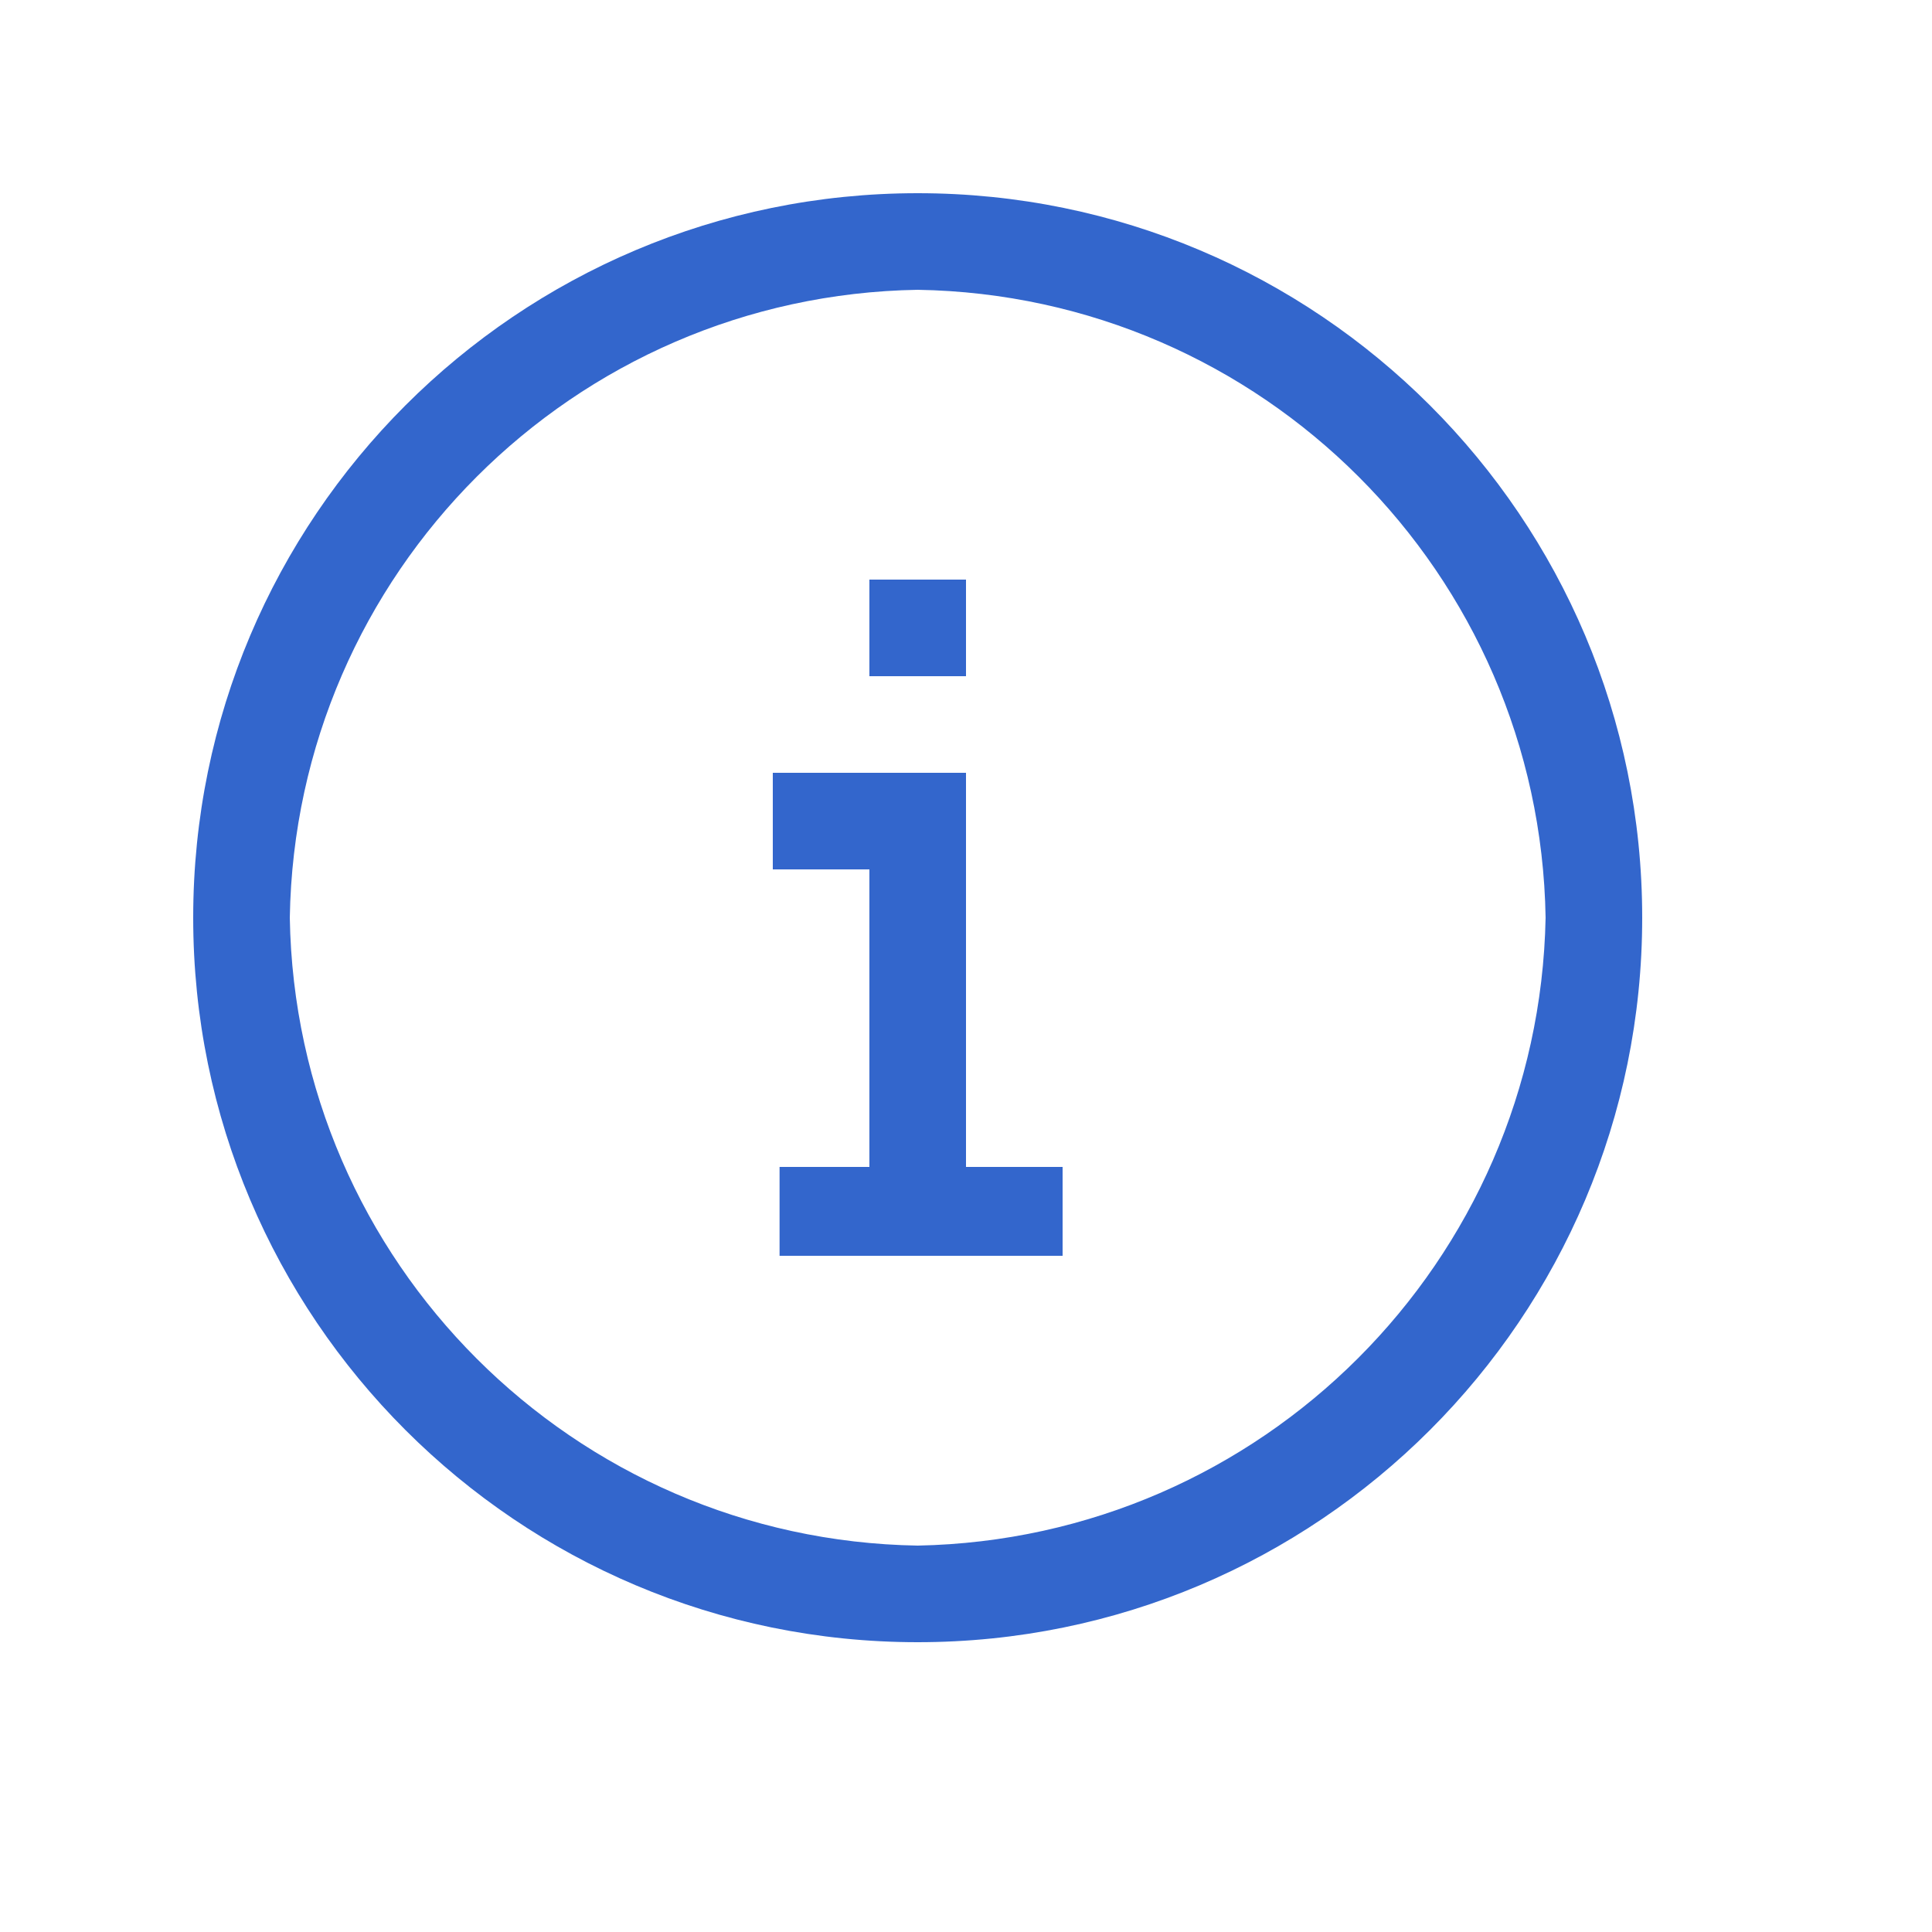
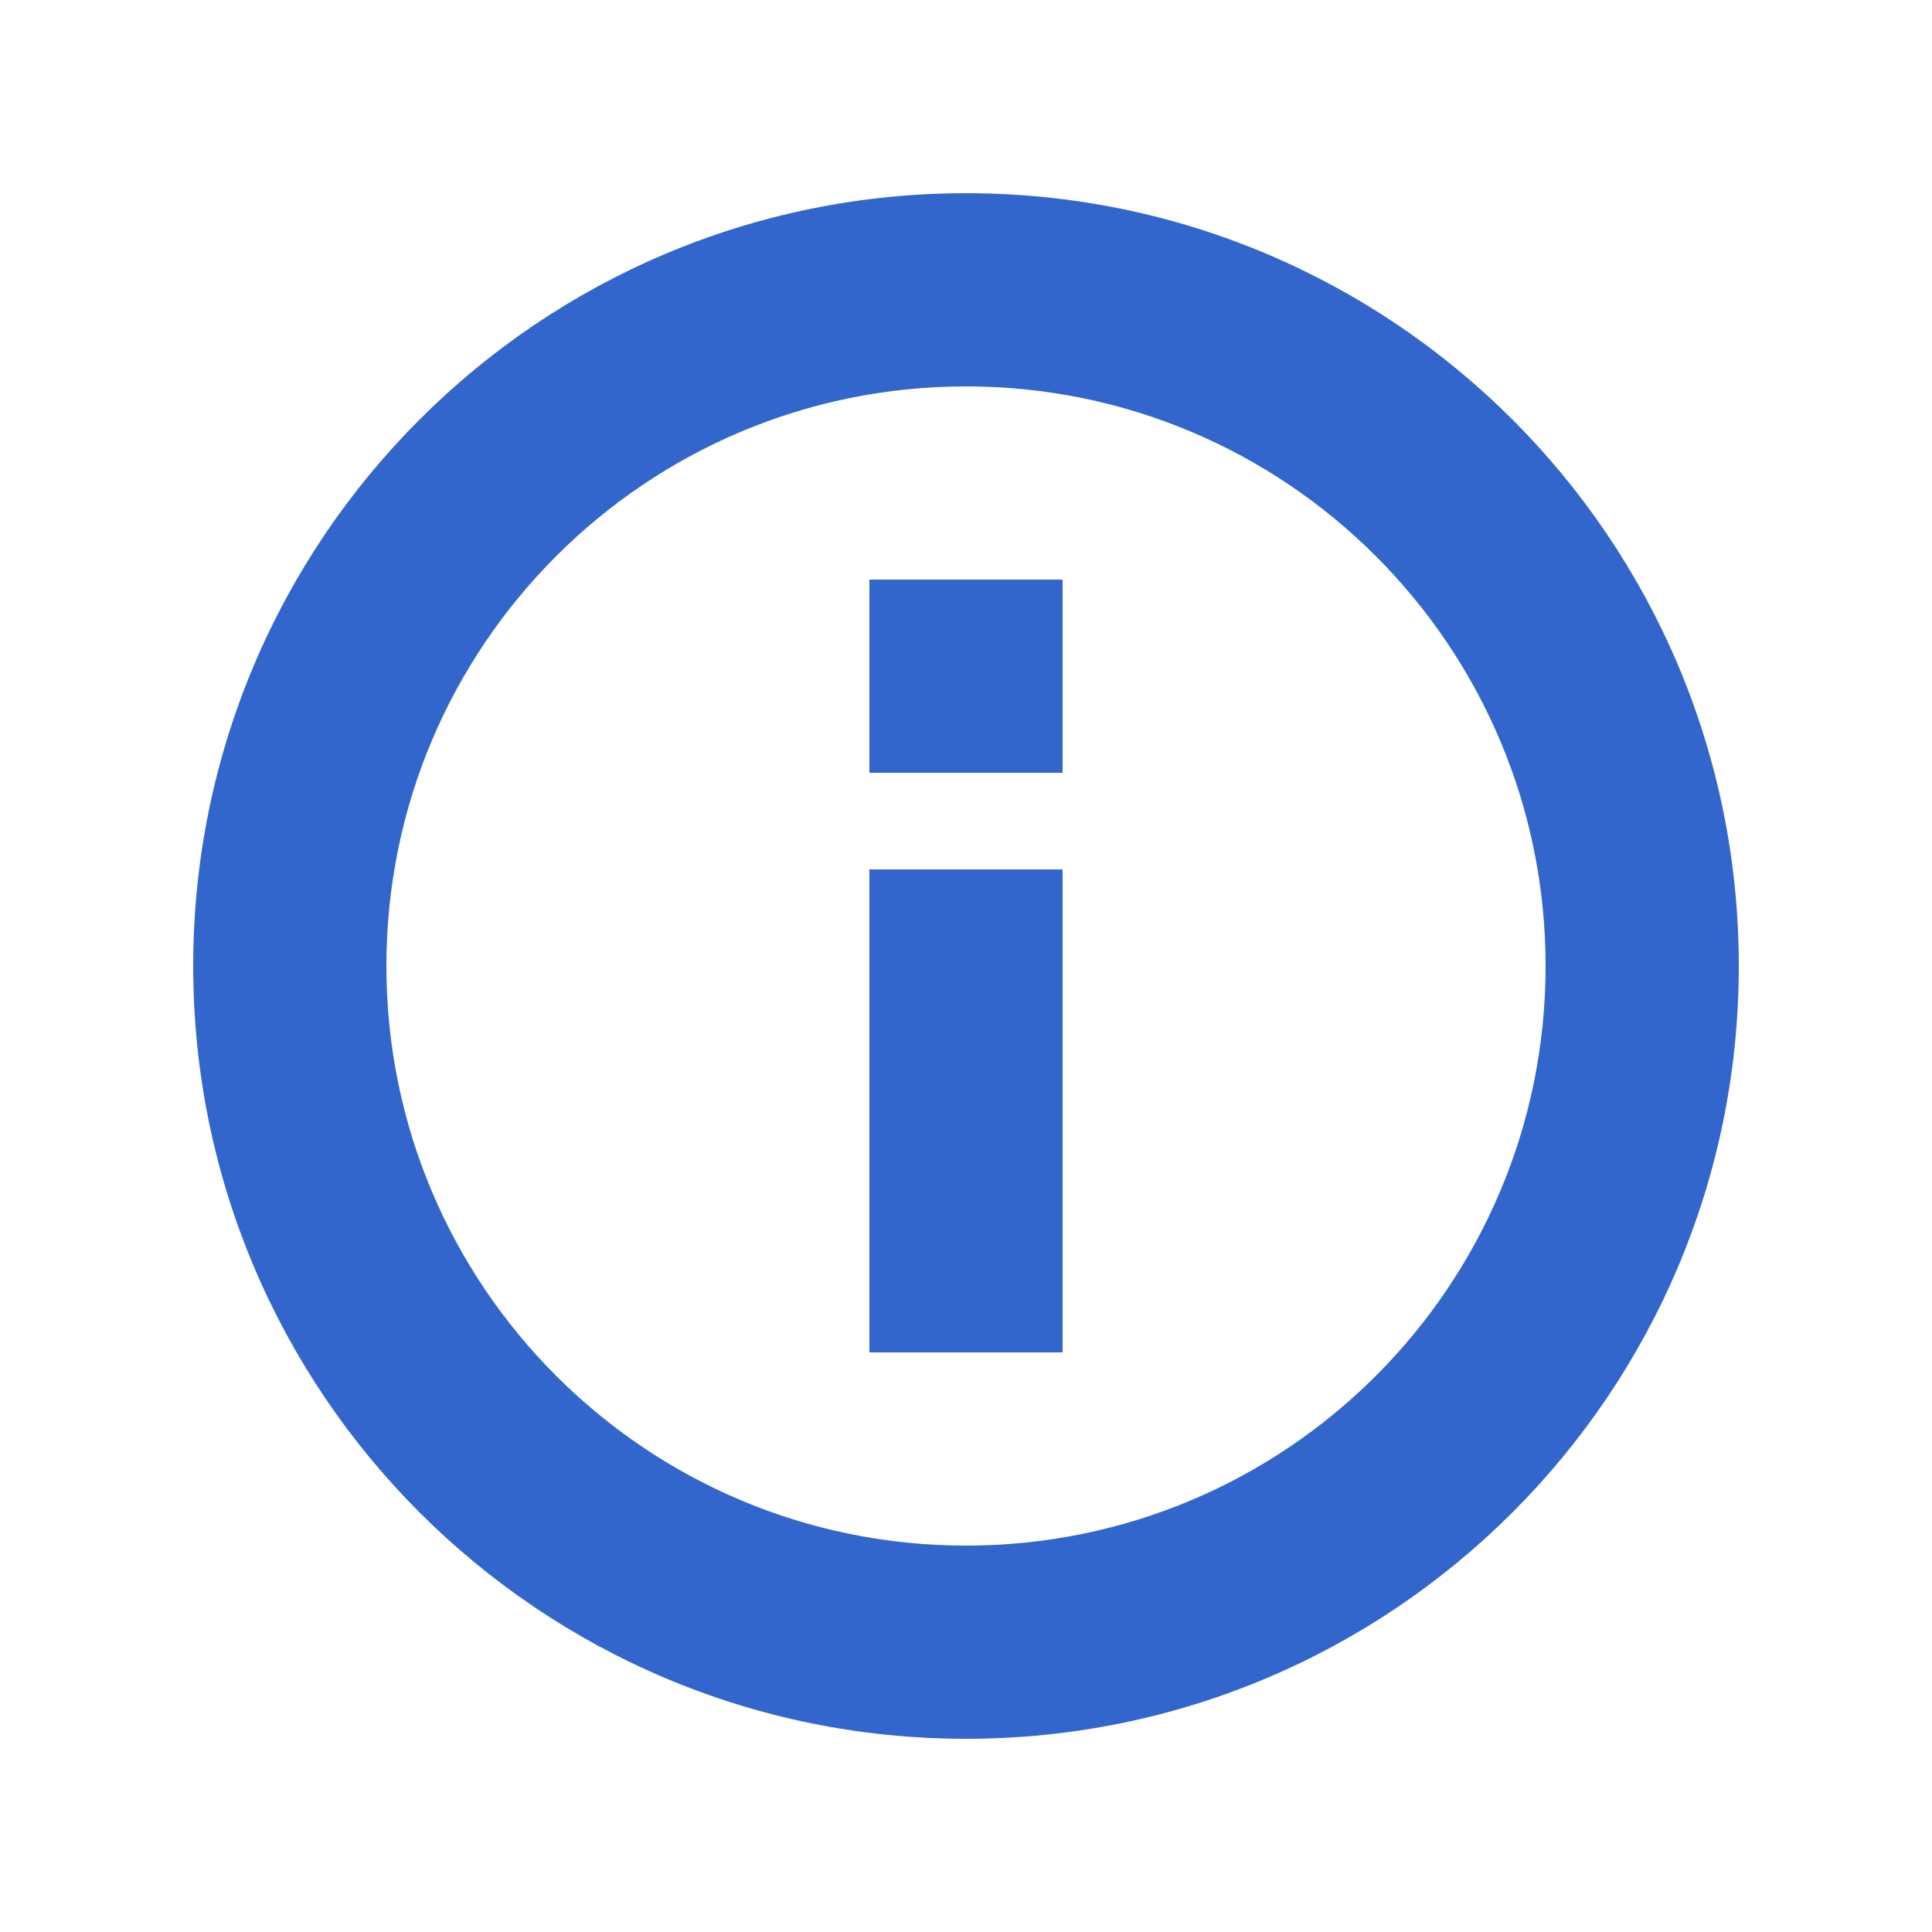
<svg xmlns="http://www.w3.org/2000/svg" width="20" height="20" viewBox="0 0 20 20">
-   <path fill="#36c" d="M9.5 16A6.61 6.61 0 0 1 3 9.5 6.61 6.61 0 0 1 9.5 3 6.61 6.61 0 0 1 16 9.5 6.63 6.63 0 0 1 9.5 16zm0-14A7.5 7.5 0 1 0 17 9.5 7.5 7.5 0 0 0 9.5 2zm.5 6v4.08h1V13H8.07v-.92H9V9H8V8zM9 6h1v1H9z" />
+   <path fill="#36c" d="M4 10a6 6 0 1 0 12 0 6 6 0 0 0-12 0m6-8a8 8 0 1 1 0 16 8 8 0 0 1 0-16m1 7v5H9V9zm0-1V6H9v2z" />
</svg>
